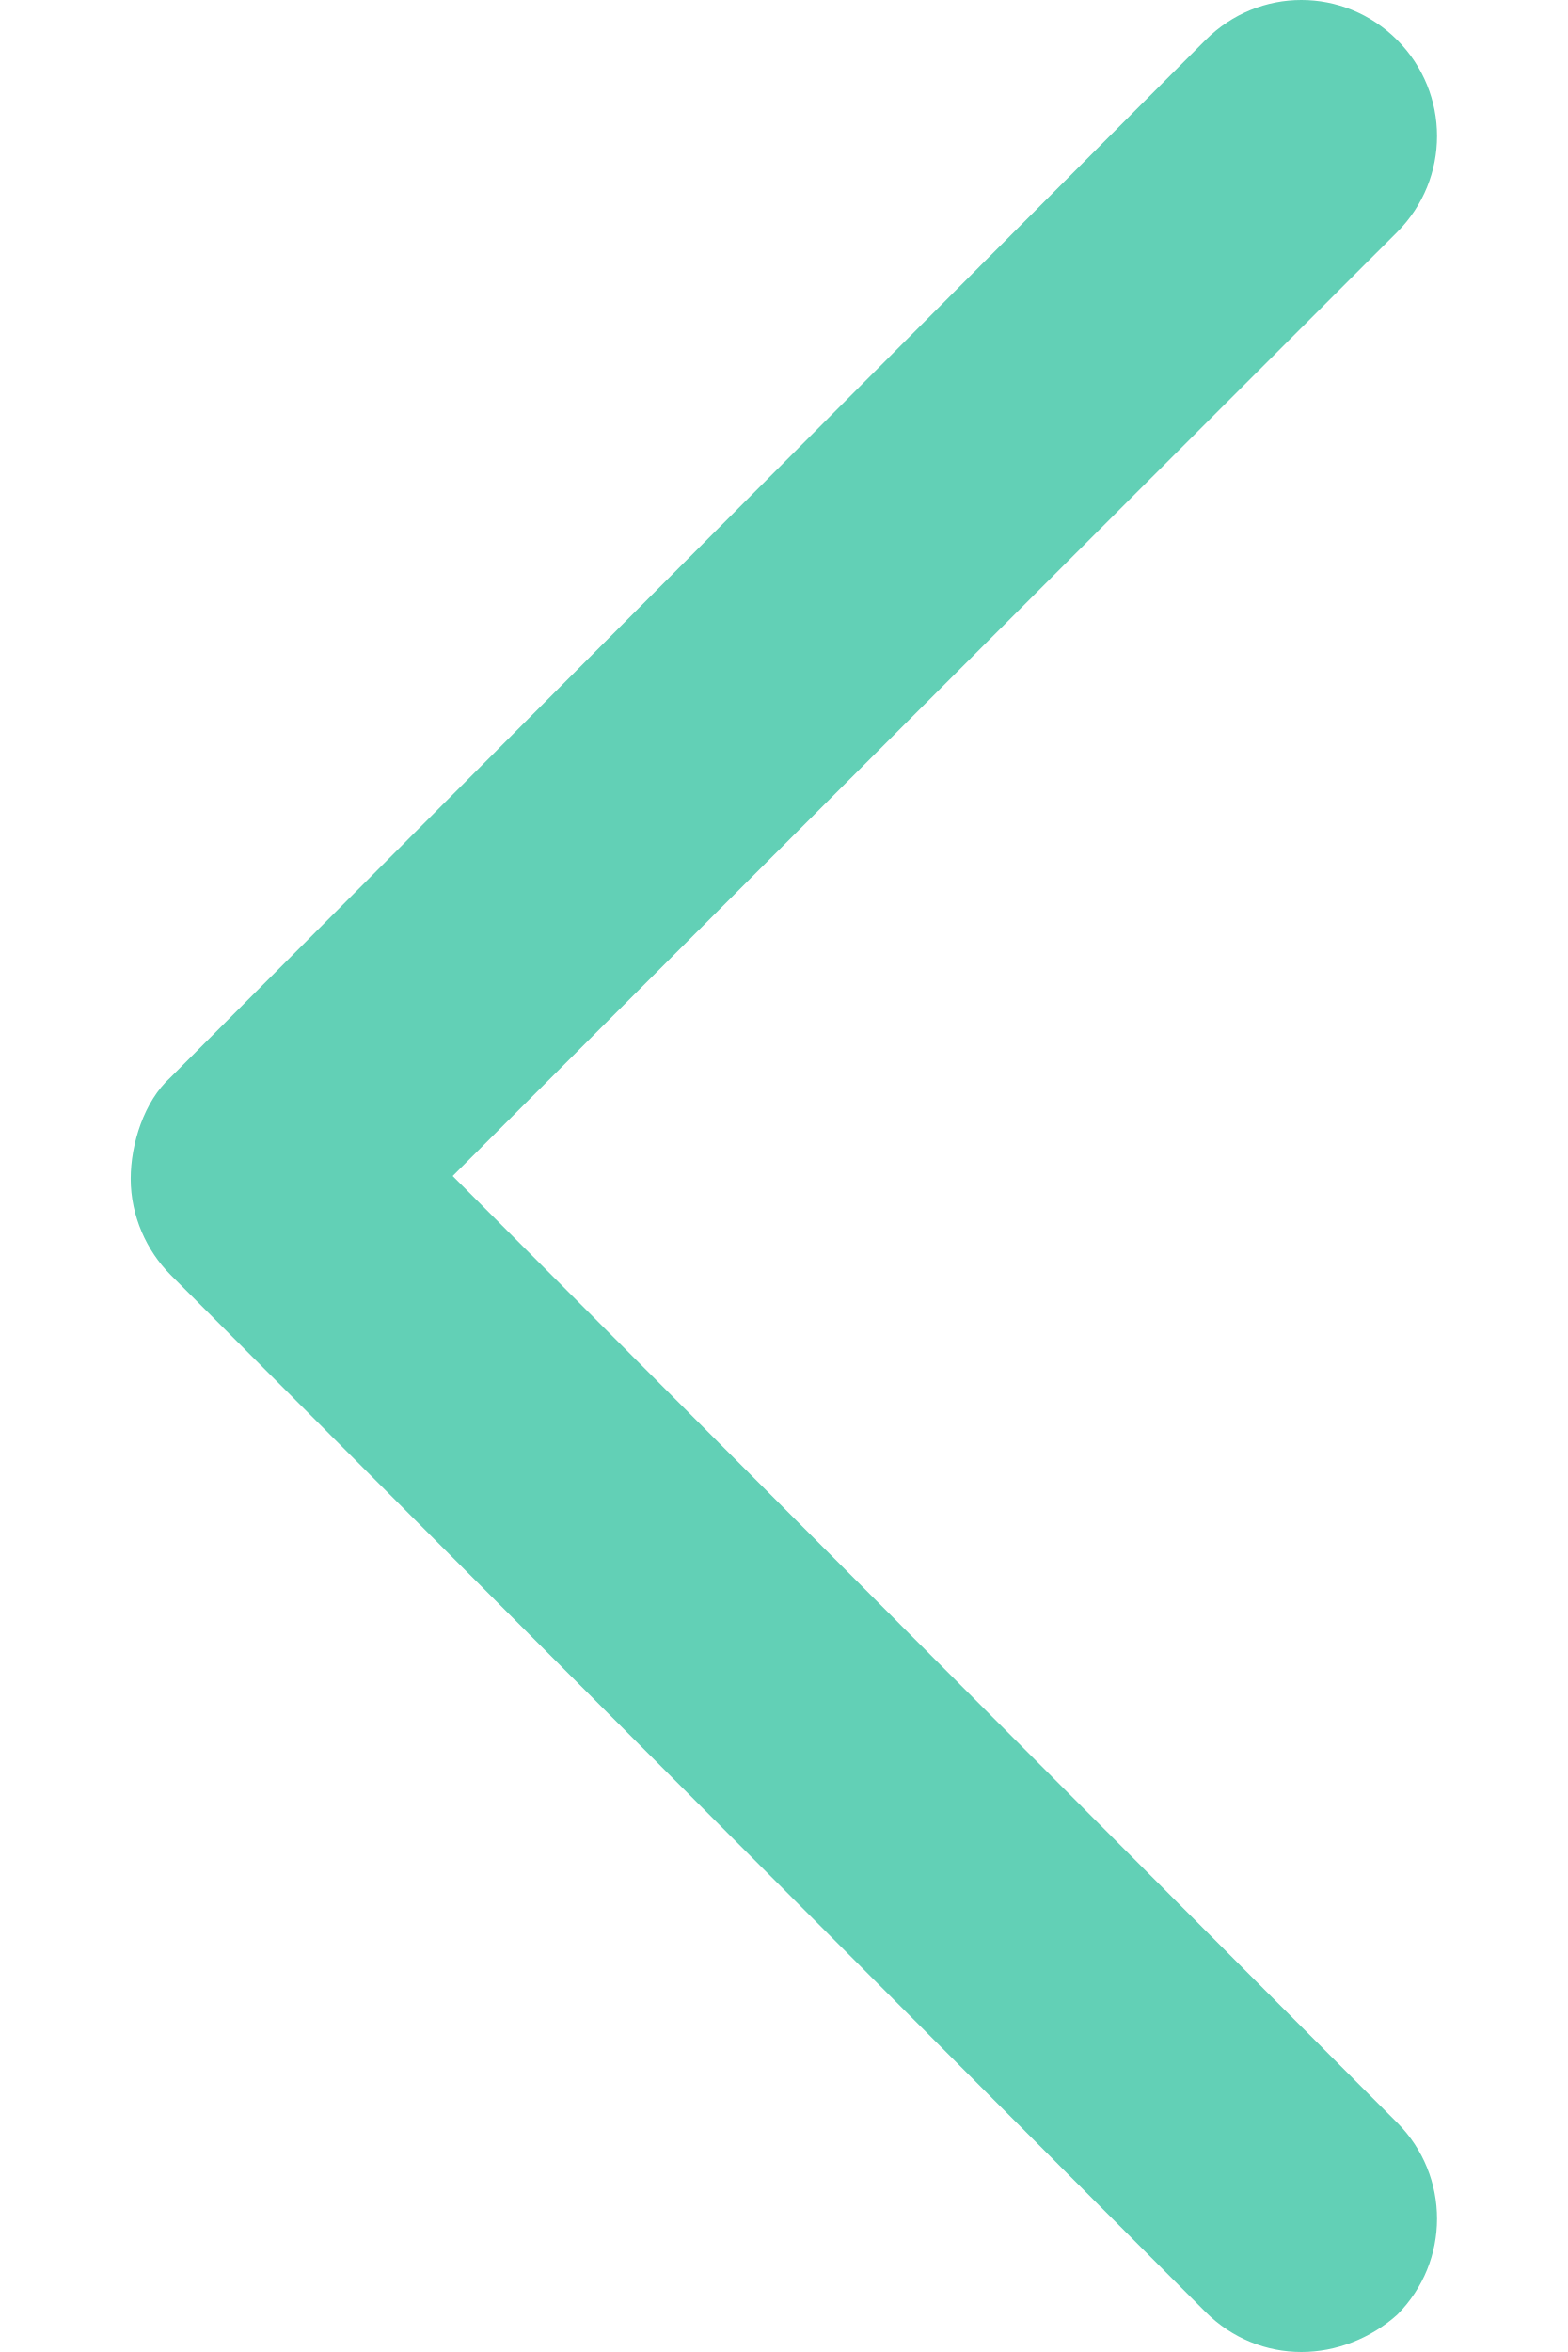
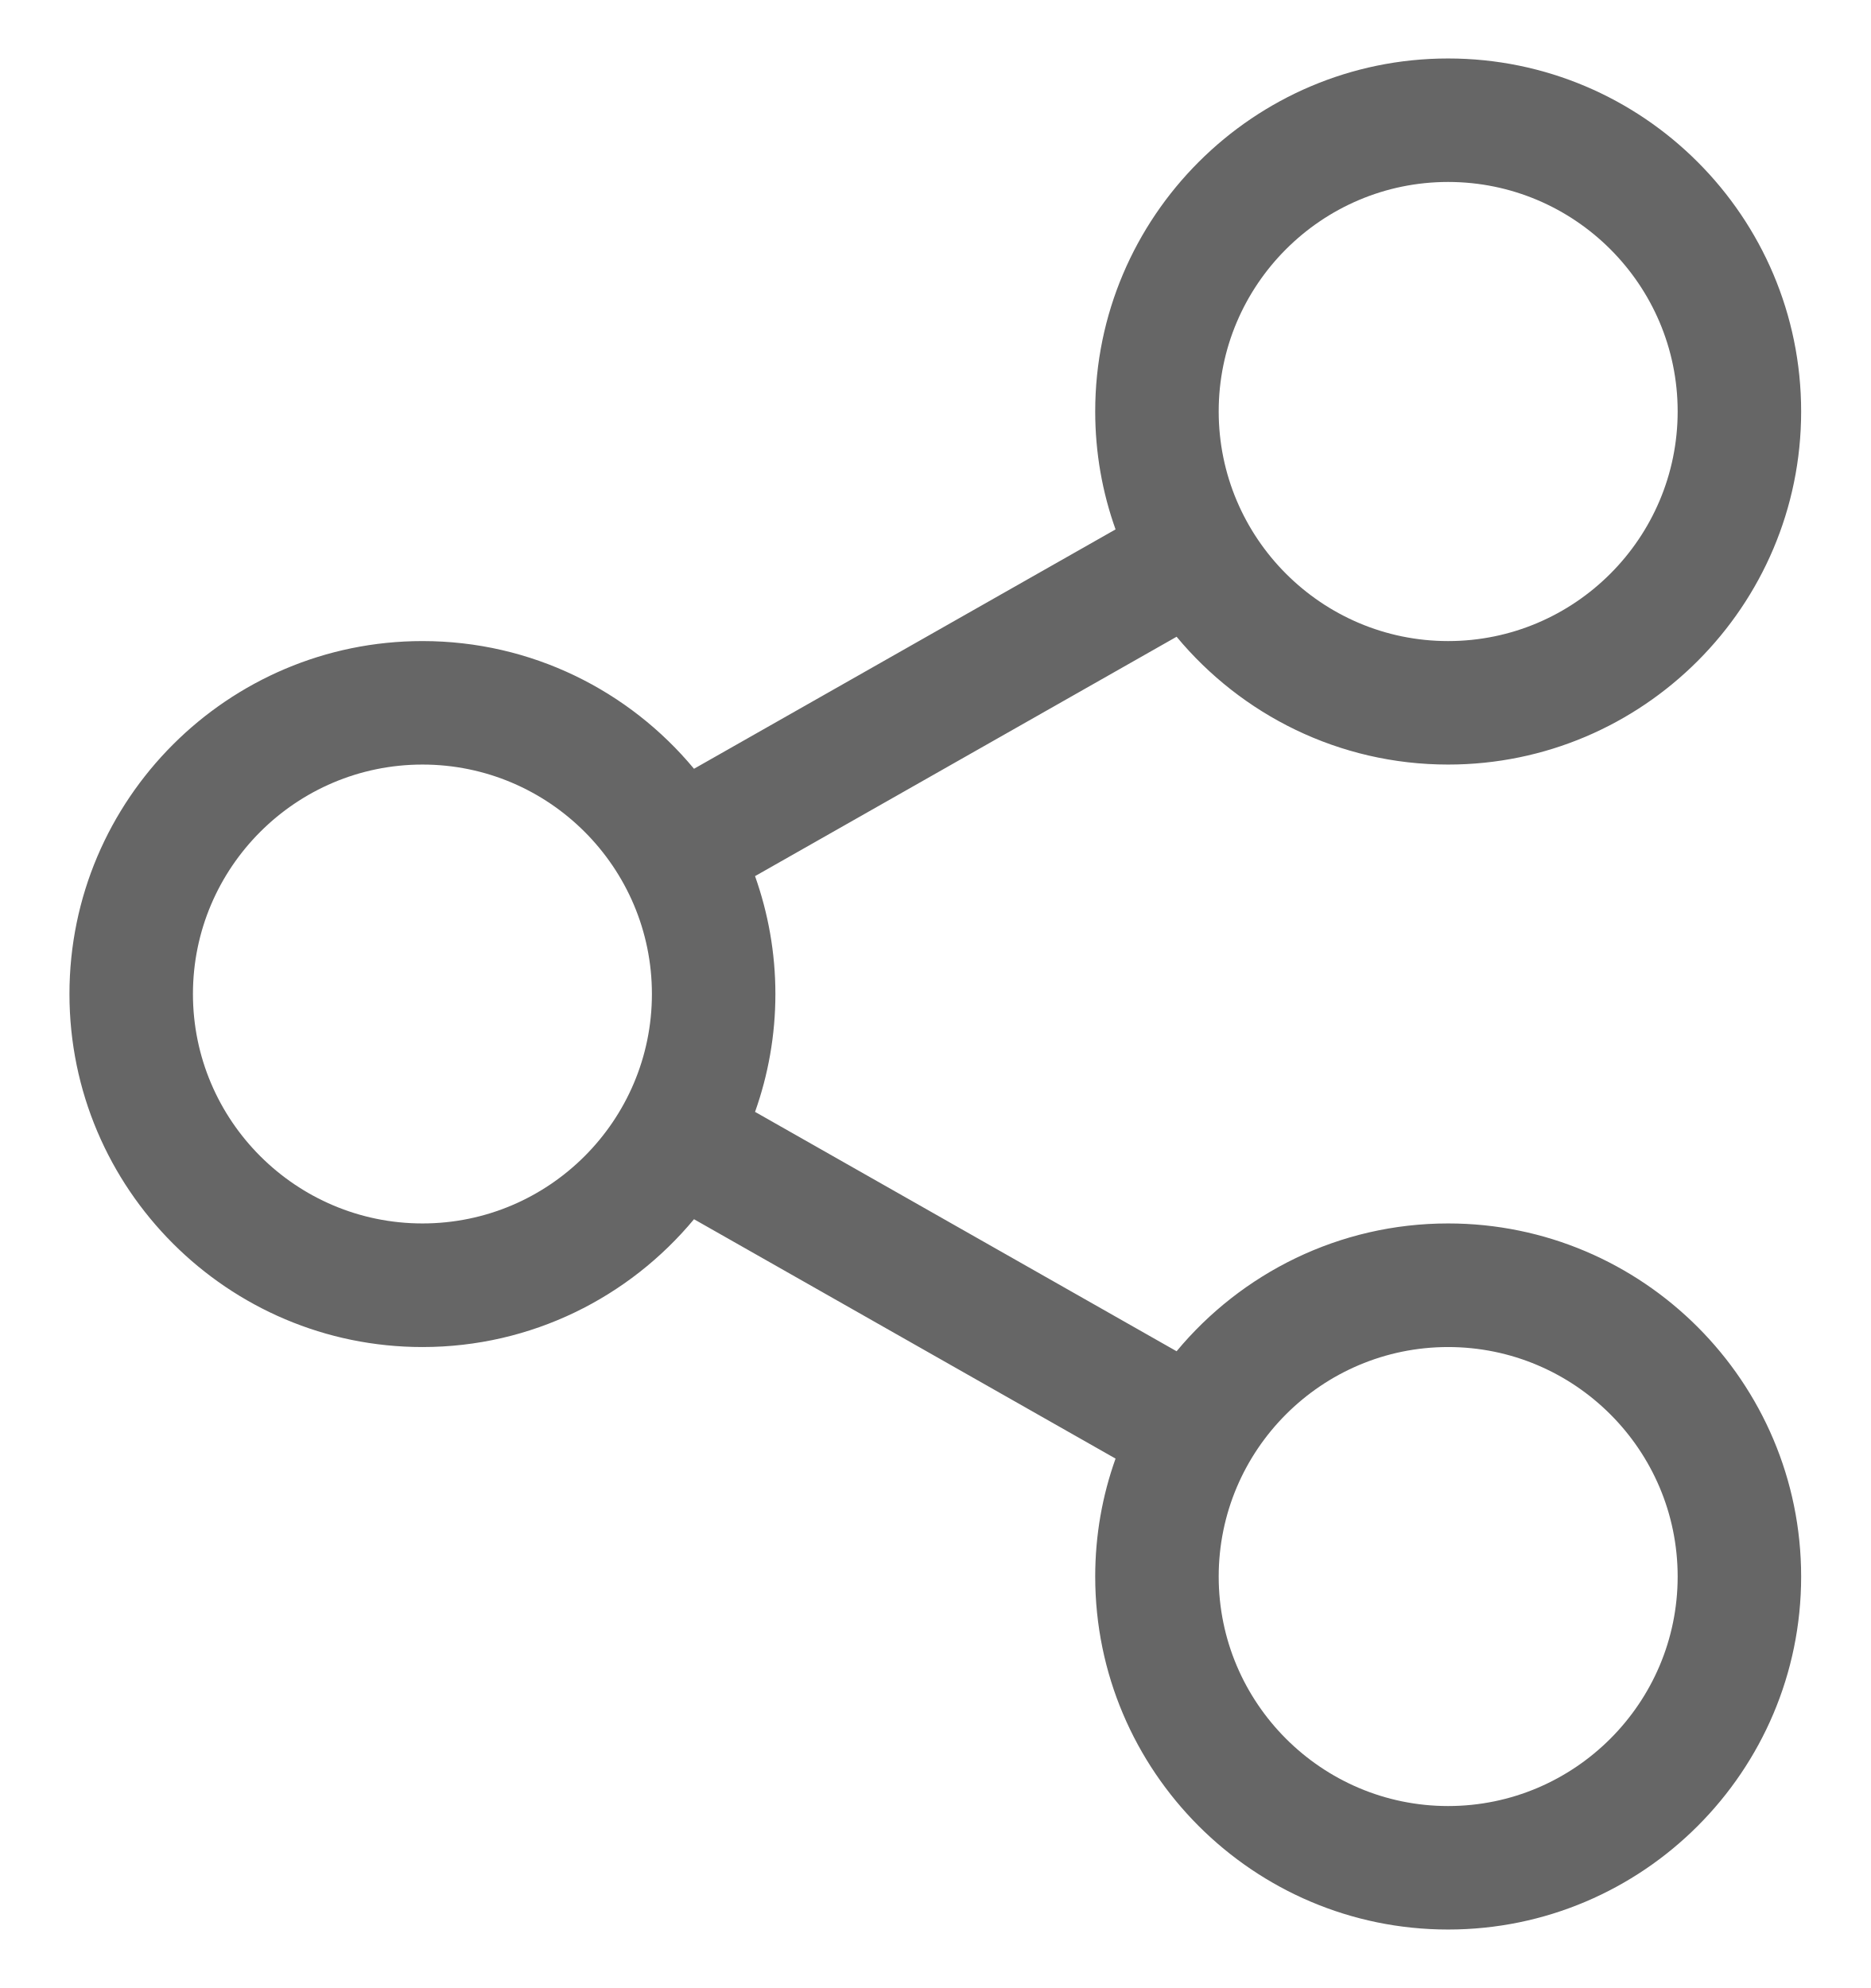
- <svg xmlns="http://www.w3.org/2000/svg" width="8" height="12" viewBox="0 0 8 12" fill="none">
-   <path d="M6.641 12C6.464 12 6.288 11.932 6.152 11.796L0.87 6.504C0.748 6.381 0.667 6.204 0.667 6.014C0.667 5.837 0.735 5.619 0.87 5.497L6.152 0.204C6.424 -0.068 6.858 -0.068 7.13 0.204C7.401 0.476 7.401 0.912 7.13 1.184L2.31 6L7.13 10.83C7.401 11.102 7.401 11.538 7.13 11.81C6.994 11.932 6.817 12 6.641 12Z" fill="#62D0B6" />
+ <svg xmlns="http://www.w3.org/2000/svg" width="16" height="17" viewBox="0 0 16 17" fill="none">
+   <path d="M12.384 10.462C11.452 10.462 10.616 10.888 10.062 11.555L6.457 9.508C6.569 9.193 6.631 8.854 6.631 8.5C6.631 8.147 6.569 7.808 6.457 7.492L10.062 5.445C10.616 6.112 11.451 6.538 12.384 6.538C14.049 6.538 15.403 5.183 15.403 3.519C15.403 1.854 14.049 0.5 12.384 0.5C10.72 0.5 9.366 1.854 9.366 3.518C9.366 3.872 9.427 4.211 9.54 4.527L5.935 6.574C5.381 5.907 4.546 5.482 3.613 5.482C1.948 5.482 0.594 6.836 0.594 8.5C0.594 10.165 1.948 11.519 3.613 11.519C4.546 11.519 5.381 11.093 5.935 10.426L9.54 12.473C9.427 12.789 9.366 13.128 9.366 13.482C9.366 15.146 10.72 16.5 12.384 16.5C14.049 16.5 15.403 15.146 15.403 13.482C15.403 11.817 14.049 10.462 12.384 10.462ZM12.384 1.556C13.466 1.556 14.347 2.436 14.347 3.518C14.347 4.601 13.466 5.482 12.384 5.482C11.303 5.482 10.422 4.601 10.422 3.518C10.422 2.436 11.303 1.556 12.384 1.556ZM3.613 10.462C2.531 10.462 1.65 9.582 1.65 8.5C1.65 7.418 2.531 6.538 3.613 6.538C4.695 6.538 5.575 7.418 5.575 8.5C5.575 9.582 4.695 10.462 3.613 10.462ZM12.384 15.444C11.303 15.444 10.422 14.563 10.422 13.482C10.422 12.399 11.303 11.519 12.384 11.519C13.466 11.519 14.347 12.399 14.347 13.482C14.347 14.563 13.466 15.444 12.384 15.444Z" fill="#666666" />
</svg>
